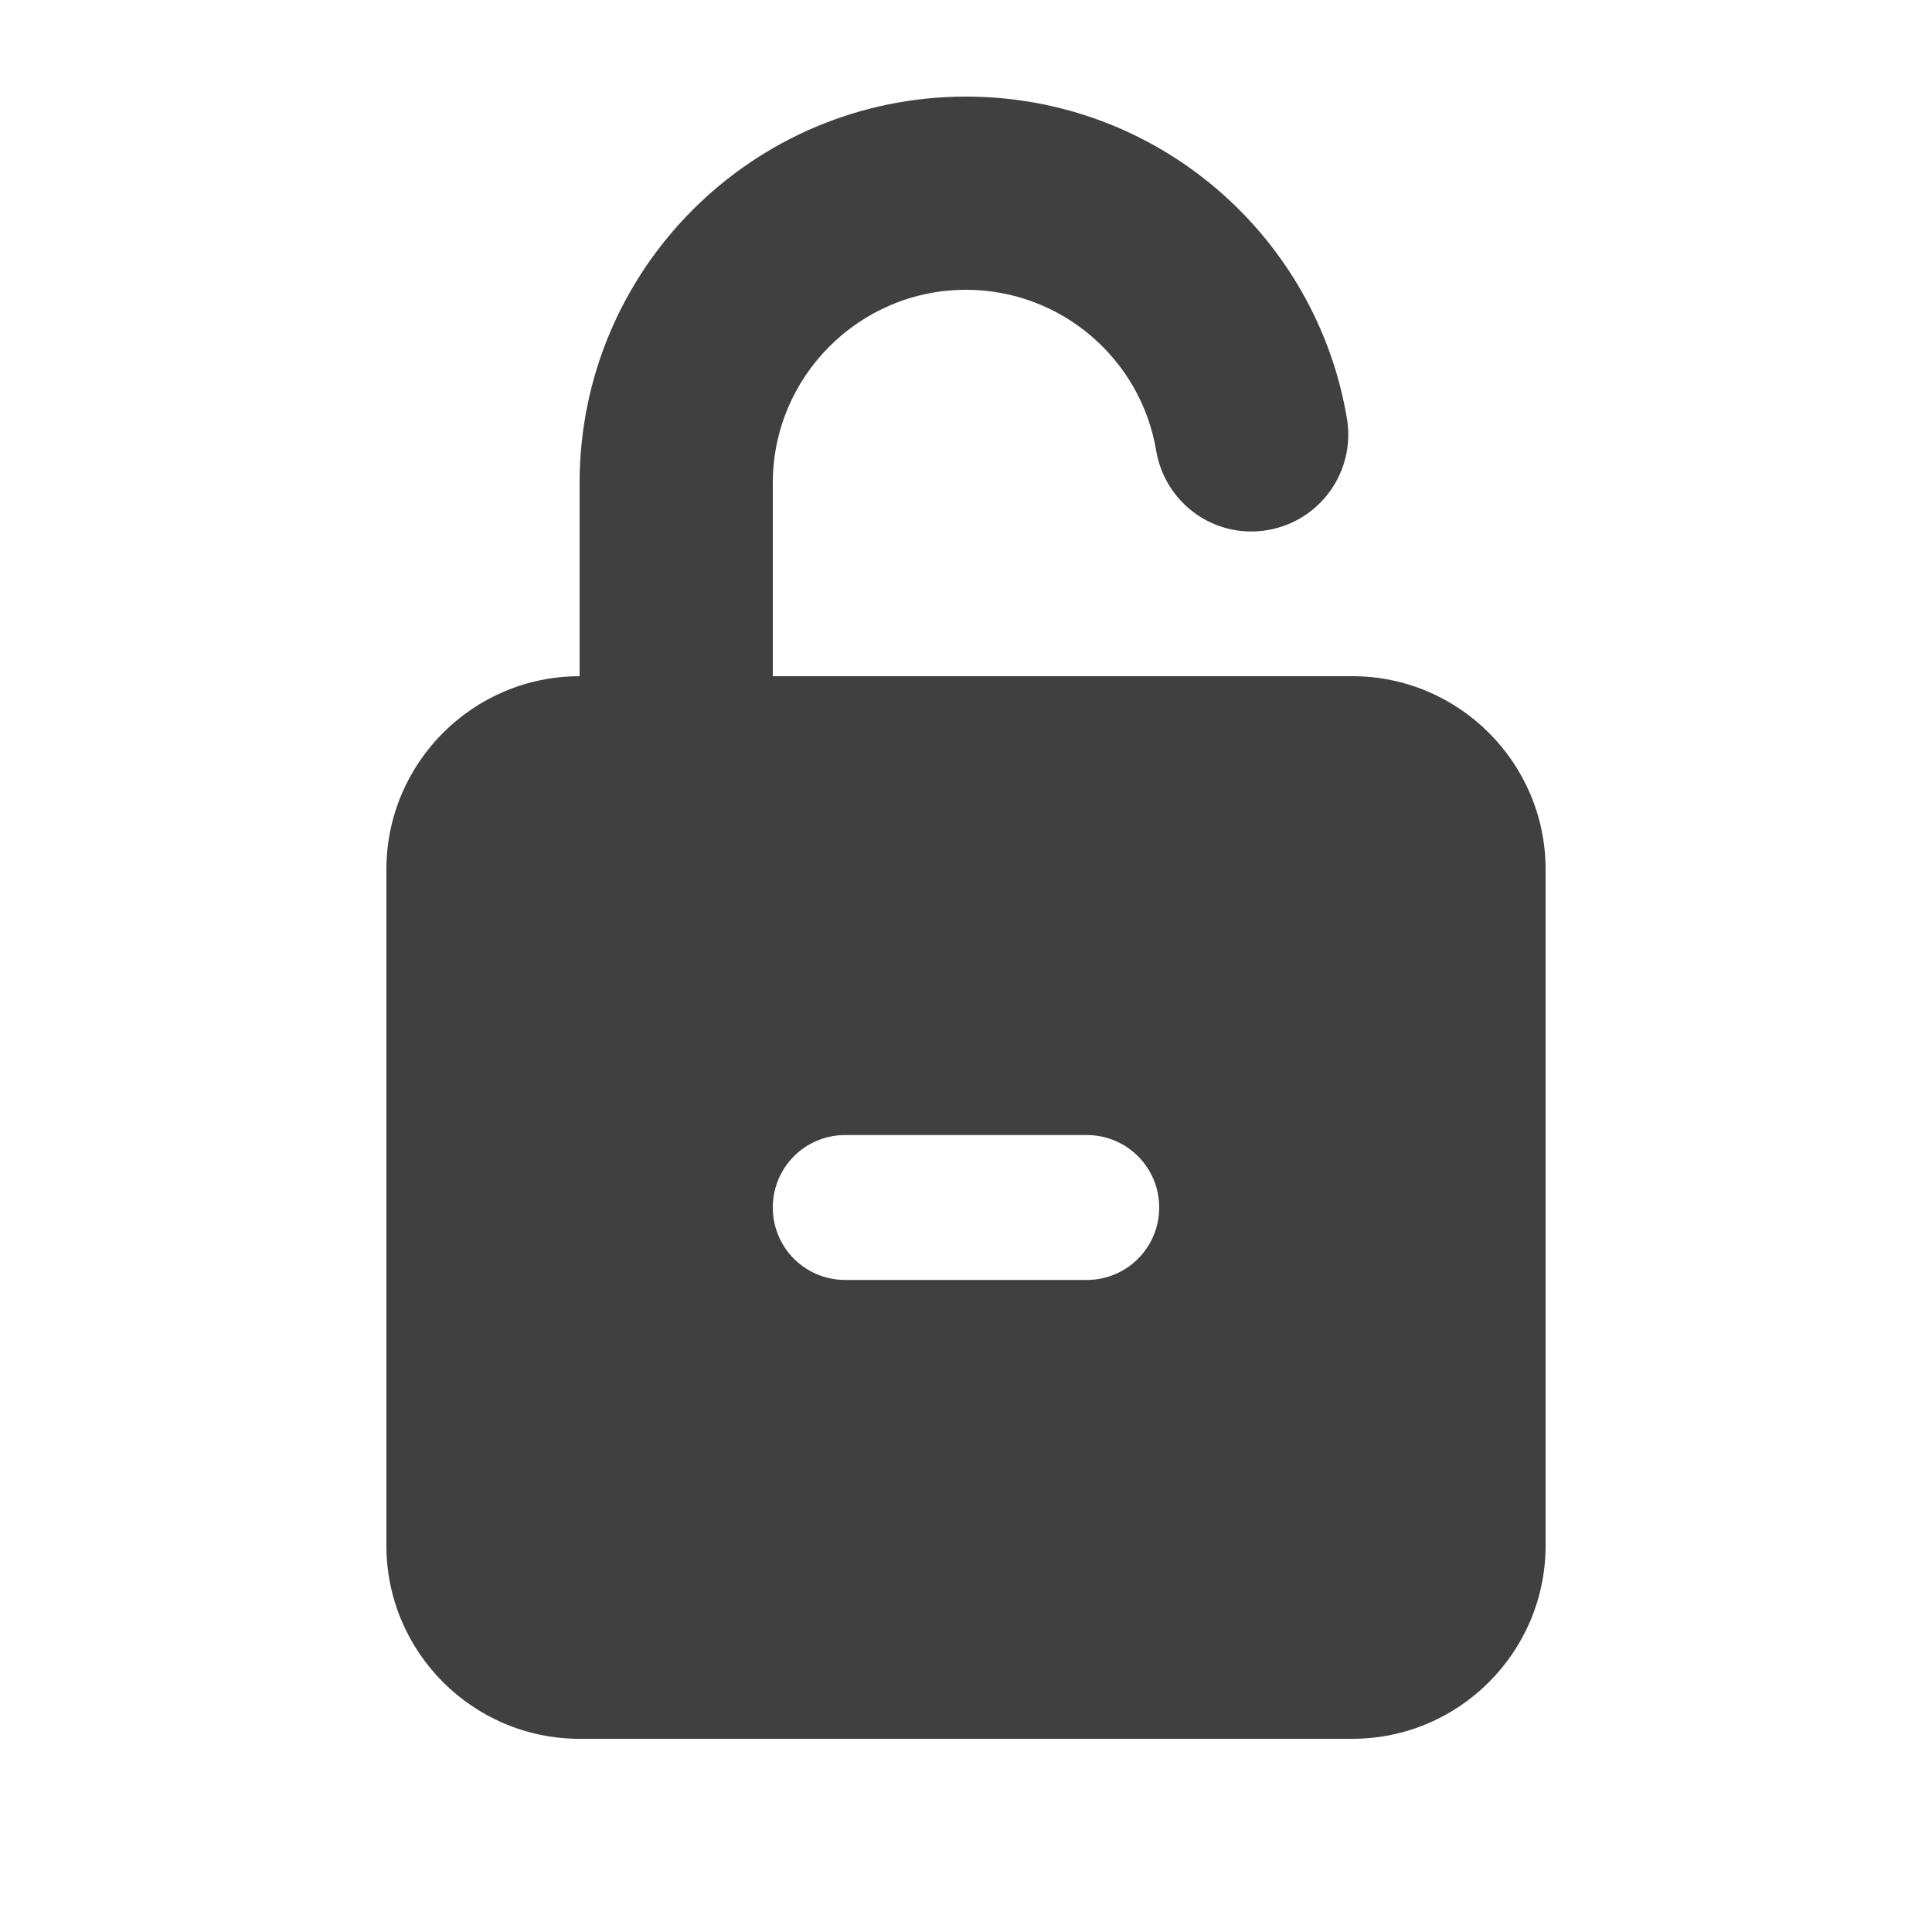
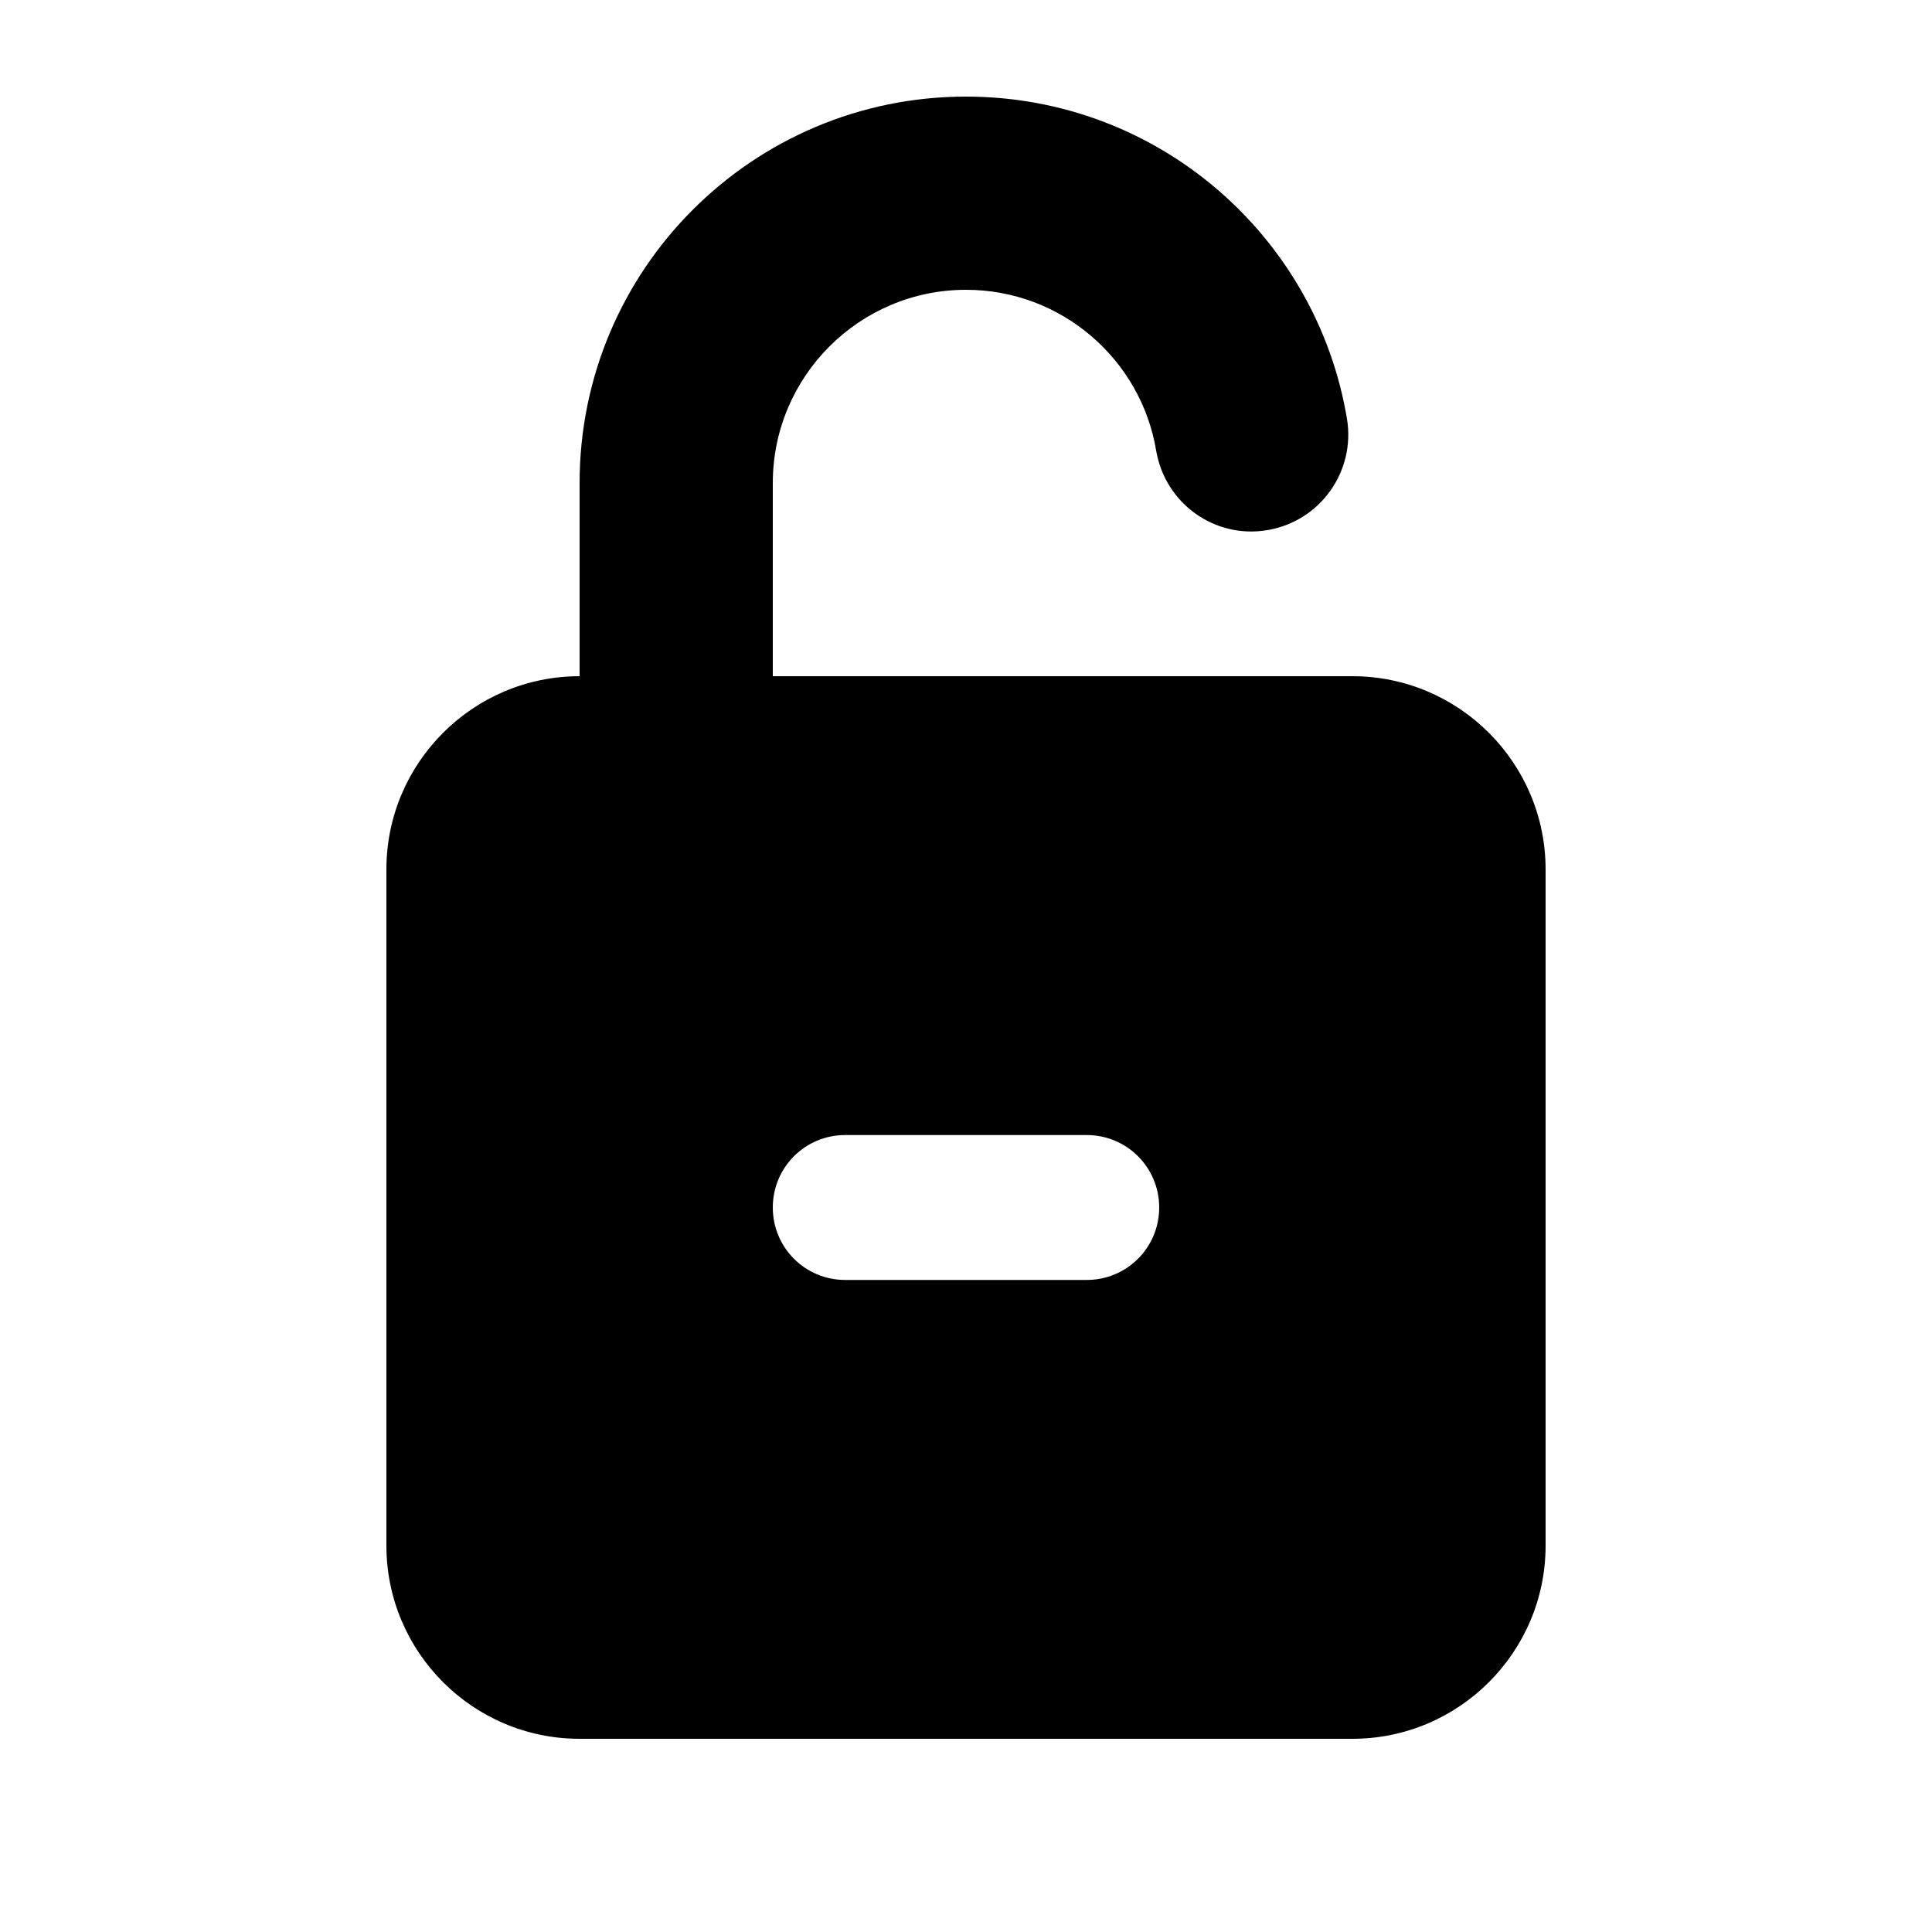
<svg xmlns="http://www.w3.org/2000/svg" width="16" height="16" viewBox="0 0 16 16" fill="none">
-   <path d="M8 2.4C7.117 2.4 6.4 3.118 6.4 4V5.6H11.2C12.082 5.6 12.8 6.318 12.8 7.2V12.8C12.8 13.682 12.082 14.4 11.2 14.4H4.8C3.917 14.4 3.2 13.682 3.2 12.8V7.2C3.2 6.318 3.917 5.6 4.8 5.6V4C4.8 2.233 6.232 0.8 8 0.8C9.587 0.8 10.902 1.953 11.155 3.468C11.227 3.903 10.935 4.315 10.498 4.39C10.06 4.465 9.65 4.17 9.575 3.733C9.45 2.978 8.792 2.4 8 2.4ZM9 10.6C9.332 10.6 9.6 10.332 9.6 10C9.6 9.668 9.332 9.4 9 9.4H7C6.667 9.4 6.4 9.668 6.4 10C6.4 10.332 6.667 10.6 7 10.6H9Z" fill="#404040" />
+   <path d="M8 2.4C7.117 2.4 6.4 3.118 6.4 4V5.6H11.2C12.082 5.6 12.8 6.318 12.8 7.2V12.8C12.8 13.682 12.082 14.4 11.2 14.4H4.8C3.917 14.4 3.2 13.682 3.2 12.8V7.2C3.2 6.318 3.917 5.6 4.8 5.6V4C4.8 2.233 6.232 0.8 8 0.8C9.587 0.8 10.902 1.953 11.155 3.468C11.227 3.903 10.935 4.315 10.498 4.39C10.06 4.465 9.65 4.17 9.575 3.733C9.45 2.978 8.792 2.4 8 2.4ZM9 10.6C9.332 10.6 9.6 10.332 9.6 10C9.6 9.668 9.332 9.4 9 9.4H7C6.667 9.4 6.4 9.668 6.4 10C6.4 10.332 6.667 10.6 7 10.6H9Z" fill="currentColor" />
</svg>
